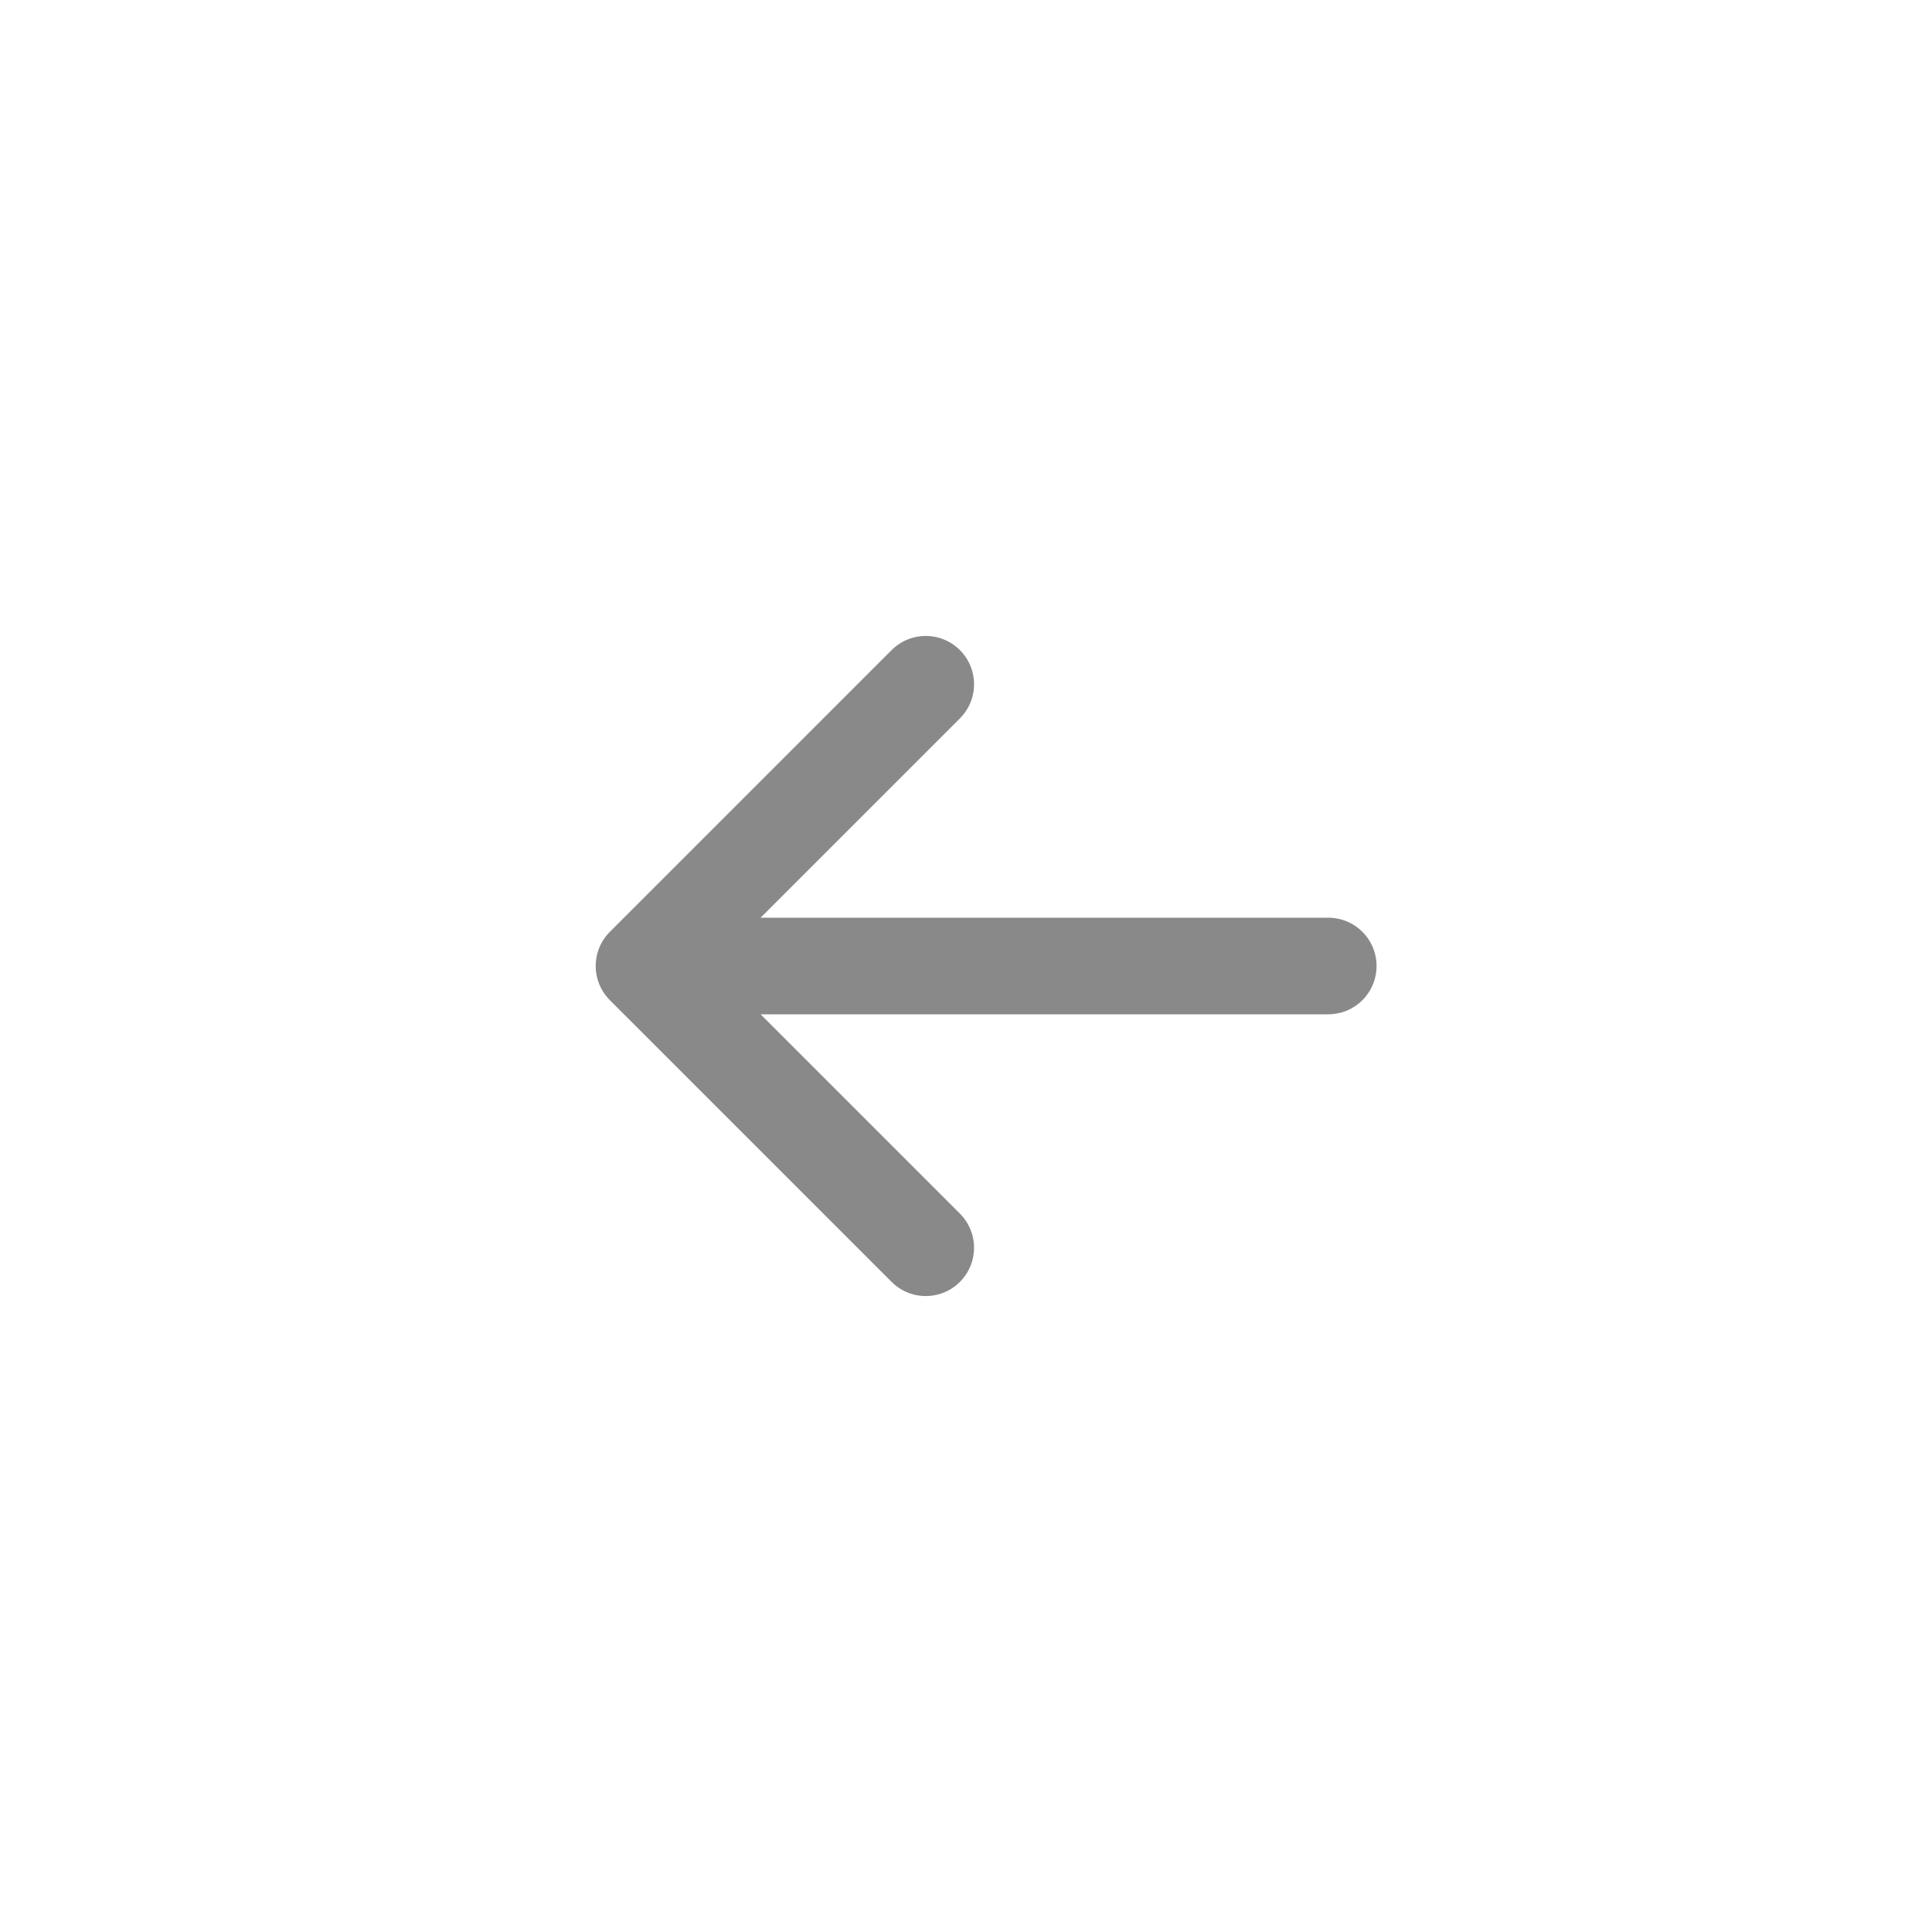
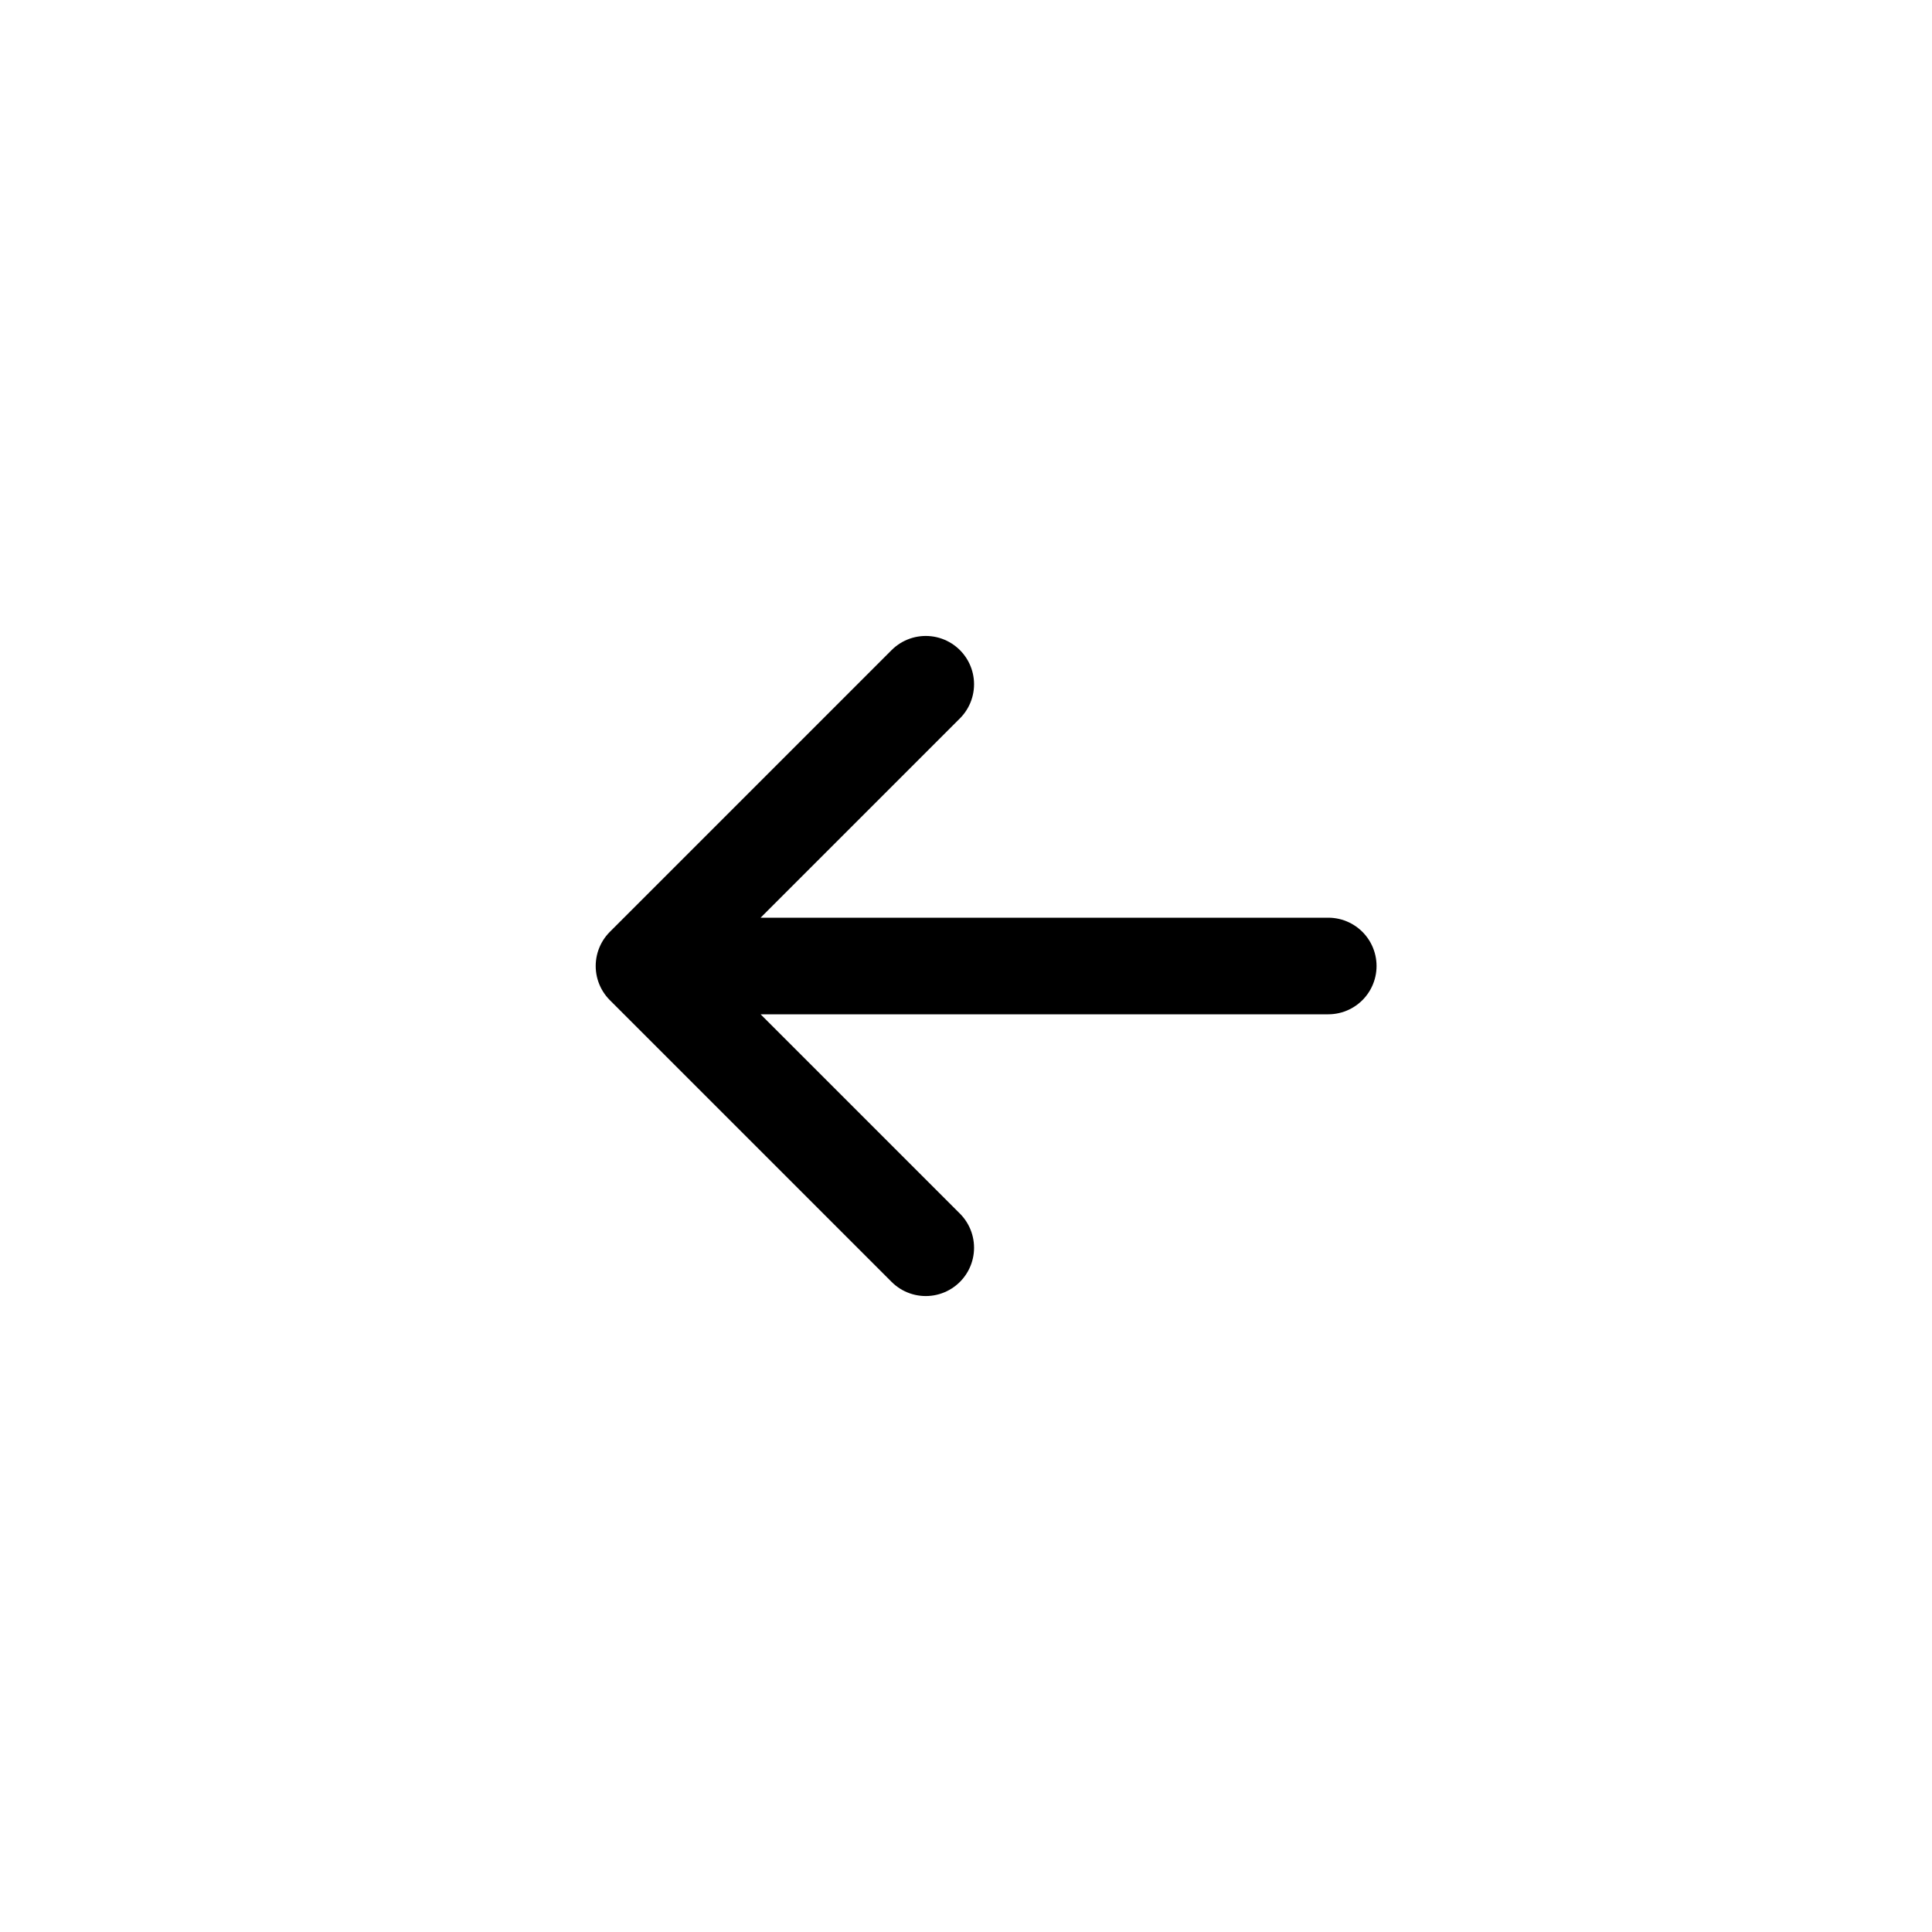
<svg xmlns="http://www.w3.org/2000/svg" width="24" height="24" viewBox="0 0 24 24" fill="none">
-   <path d="M16.5 12H8M8 12L11.5 15.5M8 12L11.5 8.5" stroke="#898989" stroke-width="1.2" stroke-linecap="round" stroke-linejoin="round" />
+   <path d="M16.5 12H8M8 12L11.5 15.5M8 12L11.5 8.5" stroke="currentColor" stroke-width="1.2" stroke-linecap="round" stroke-linejoin="round" />
</svg>
